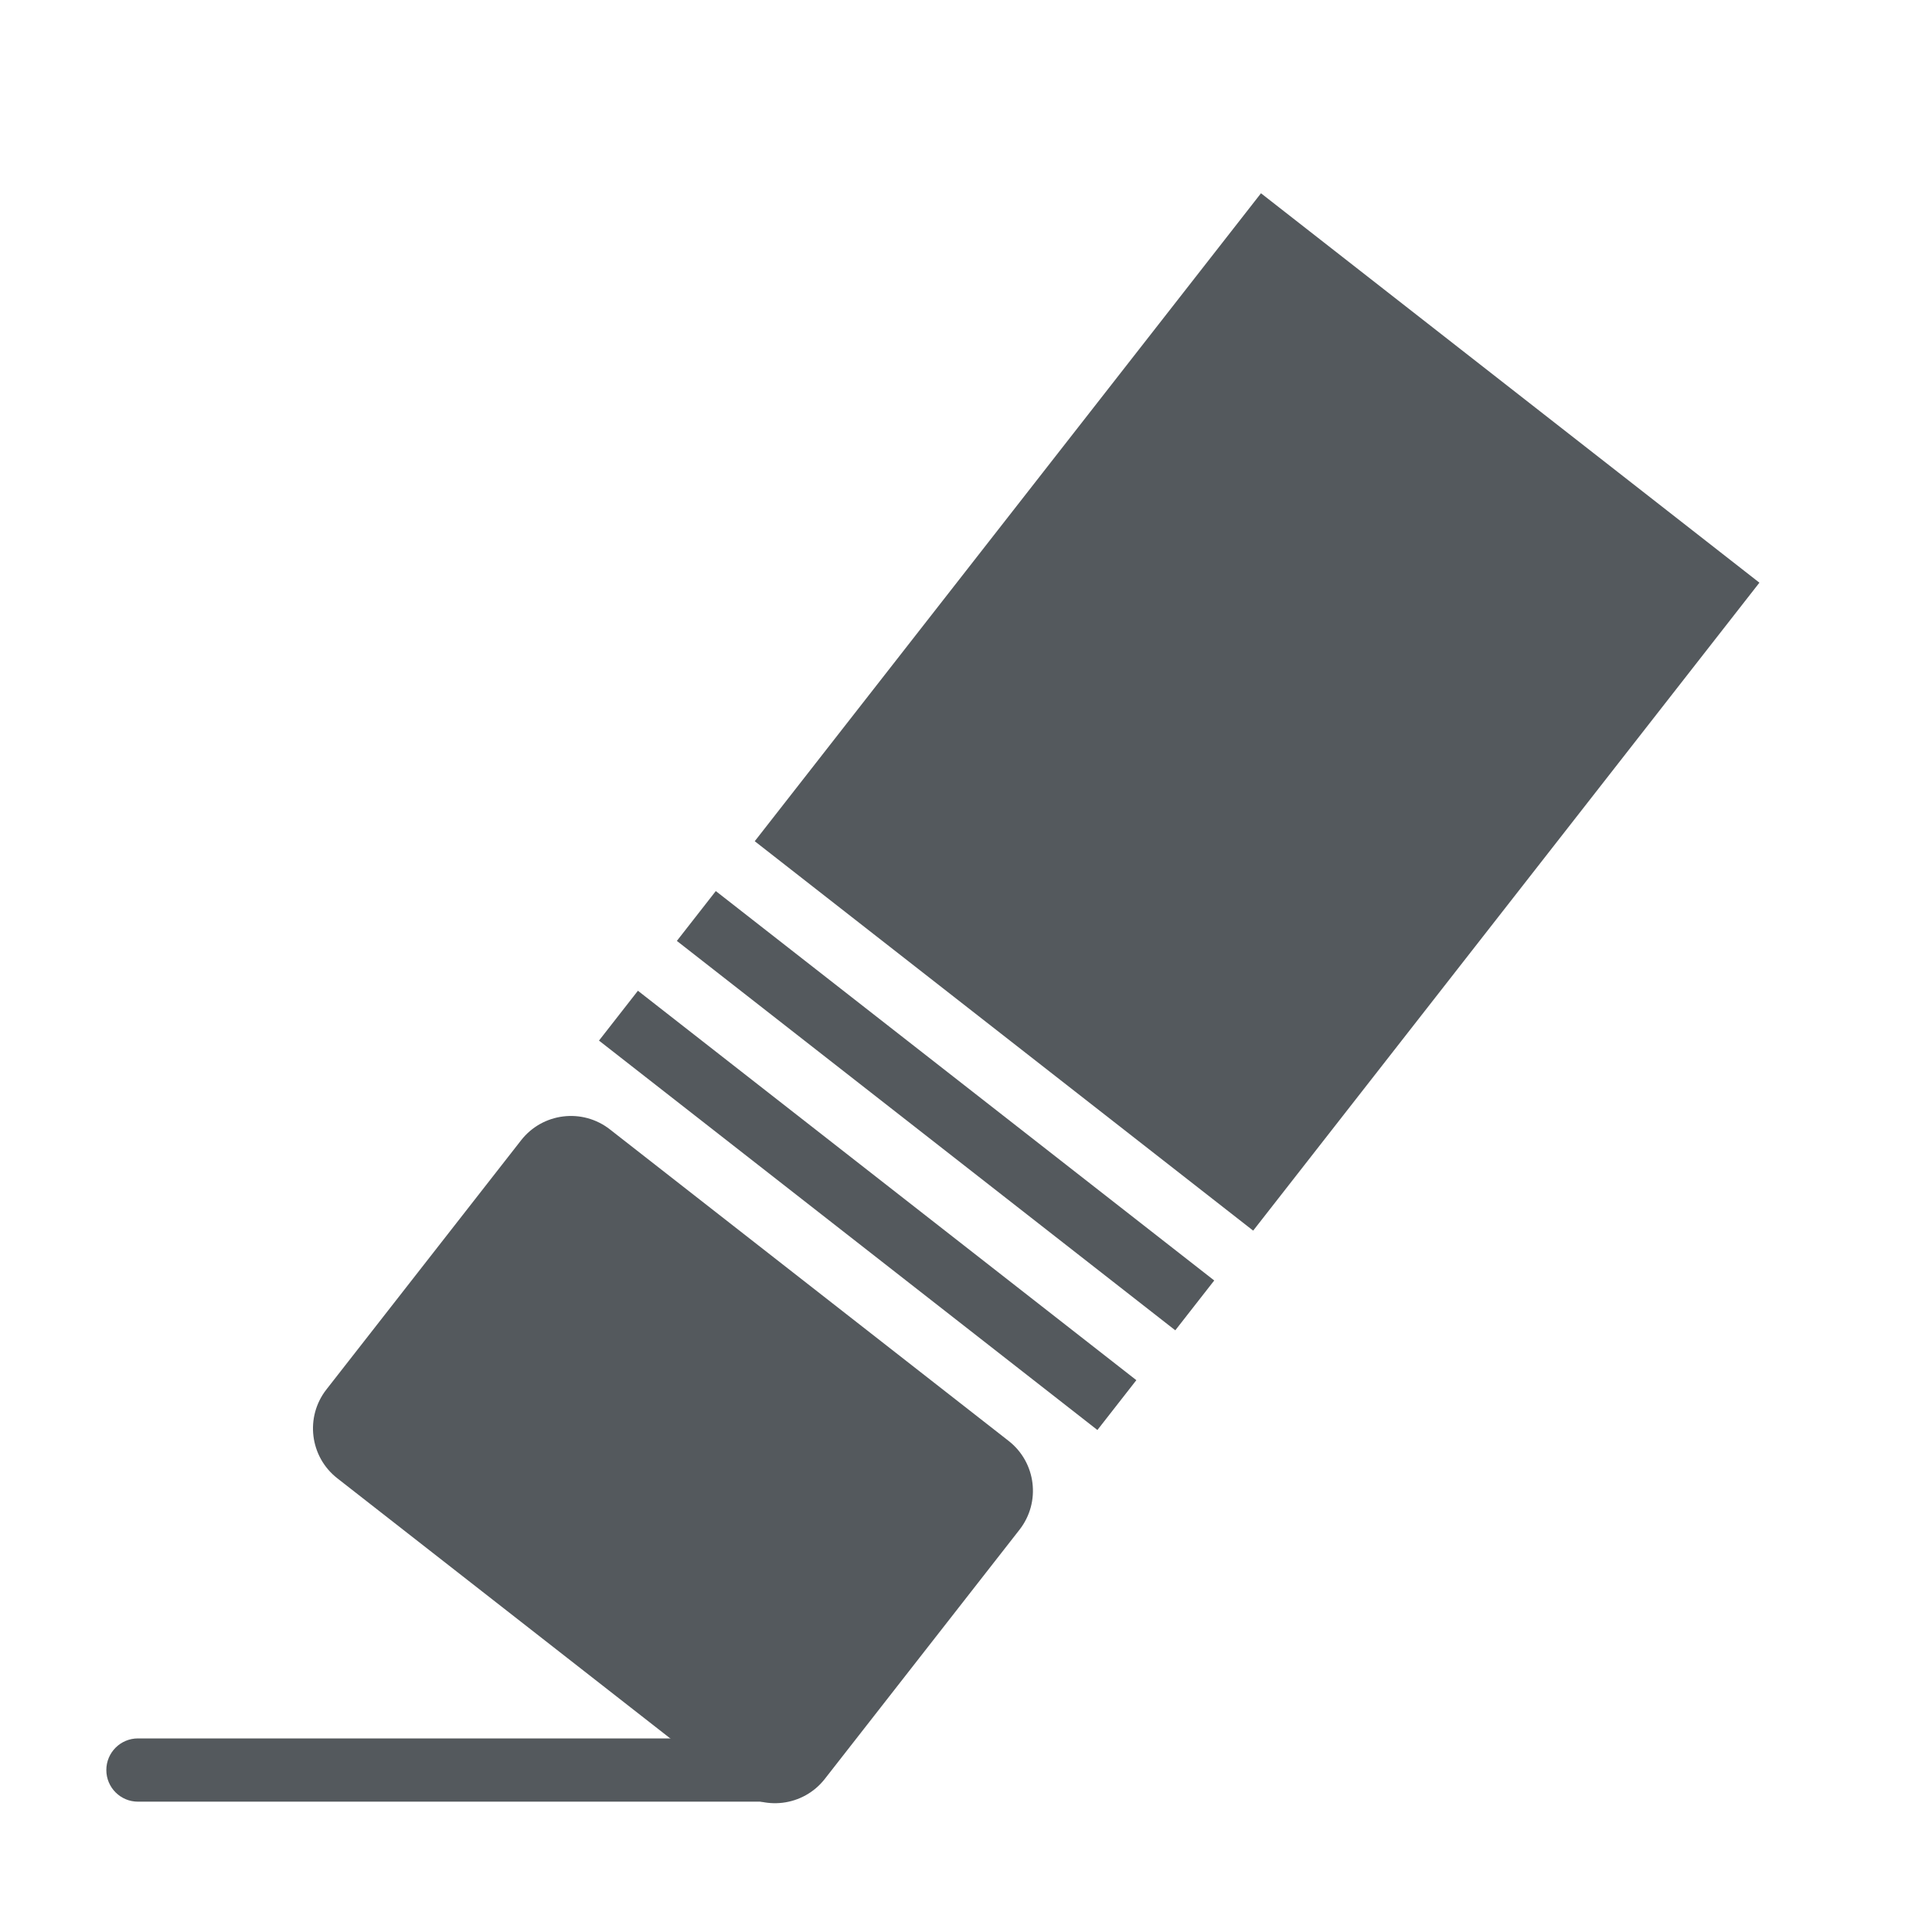
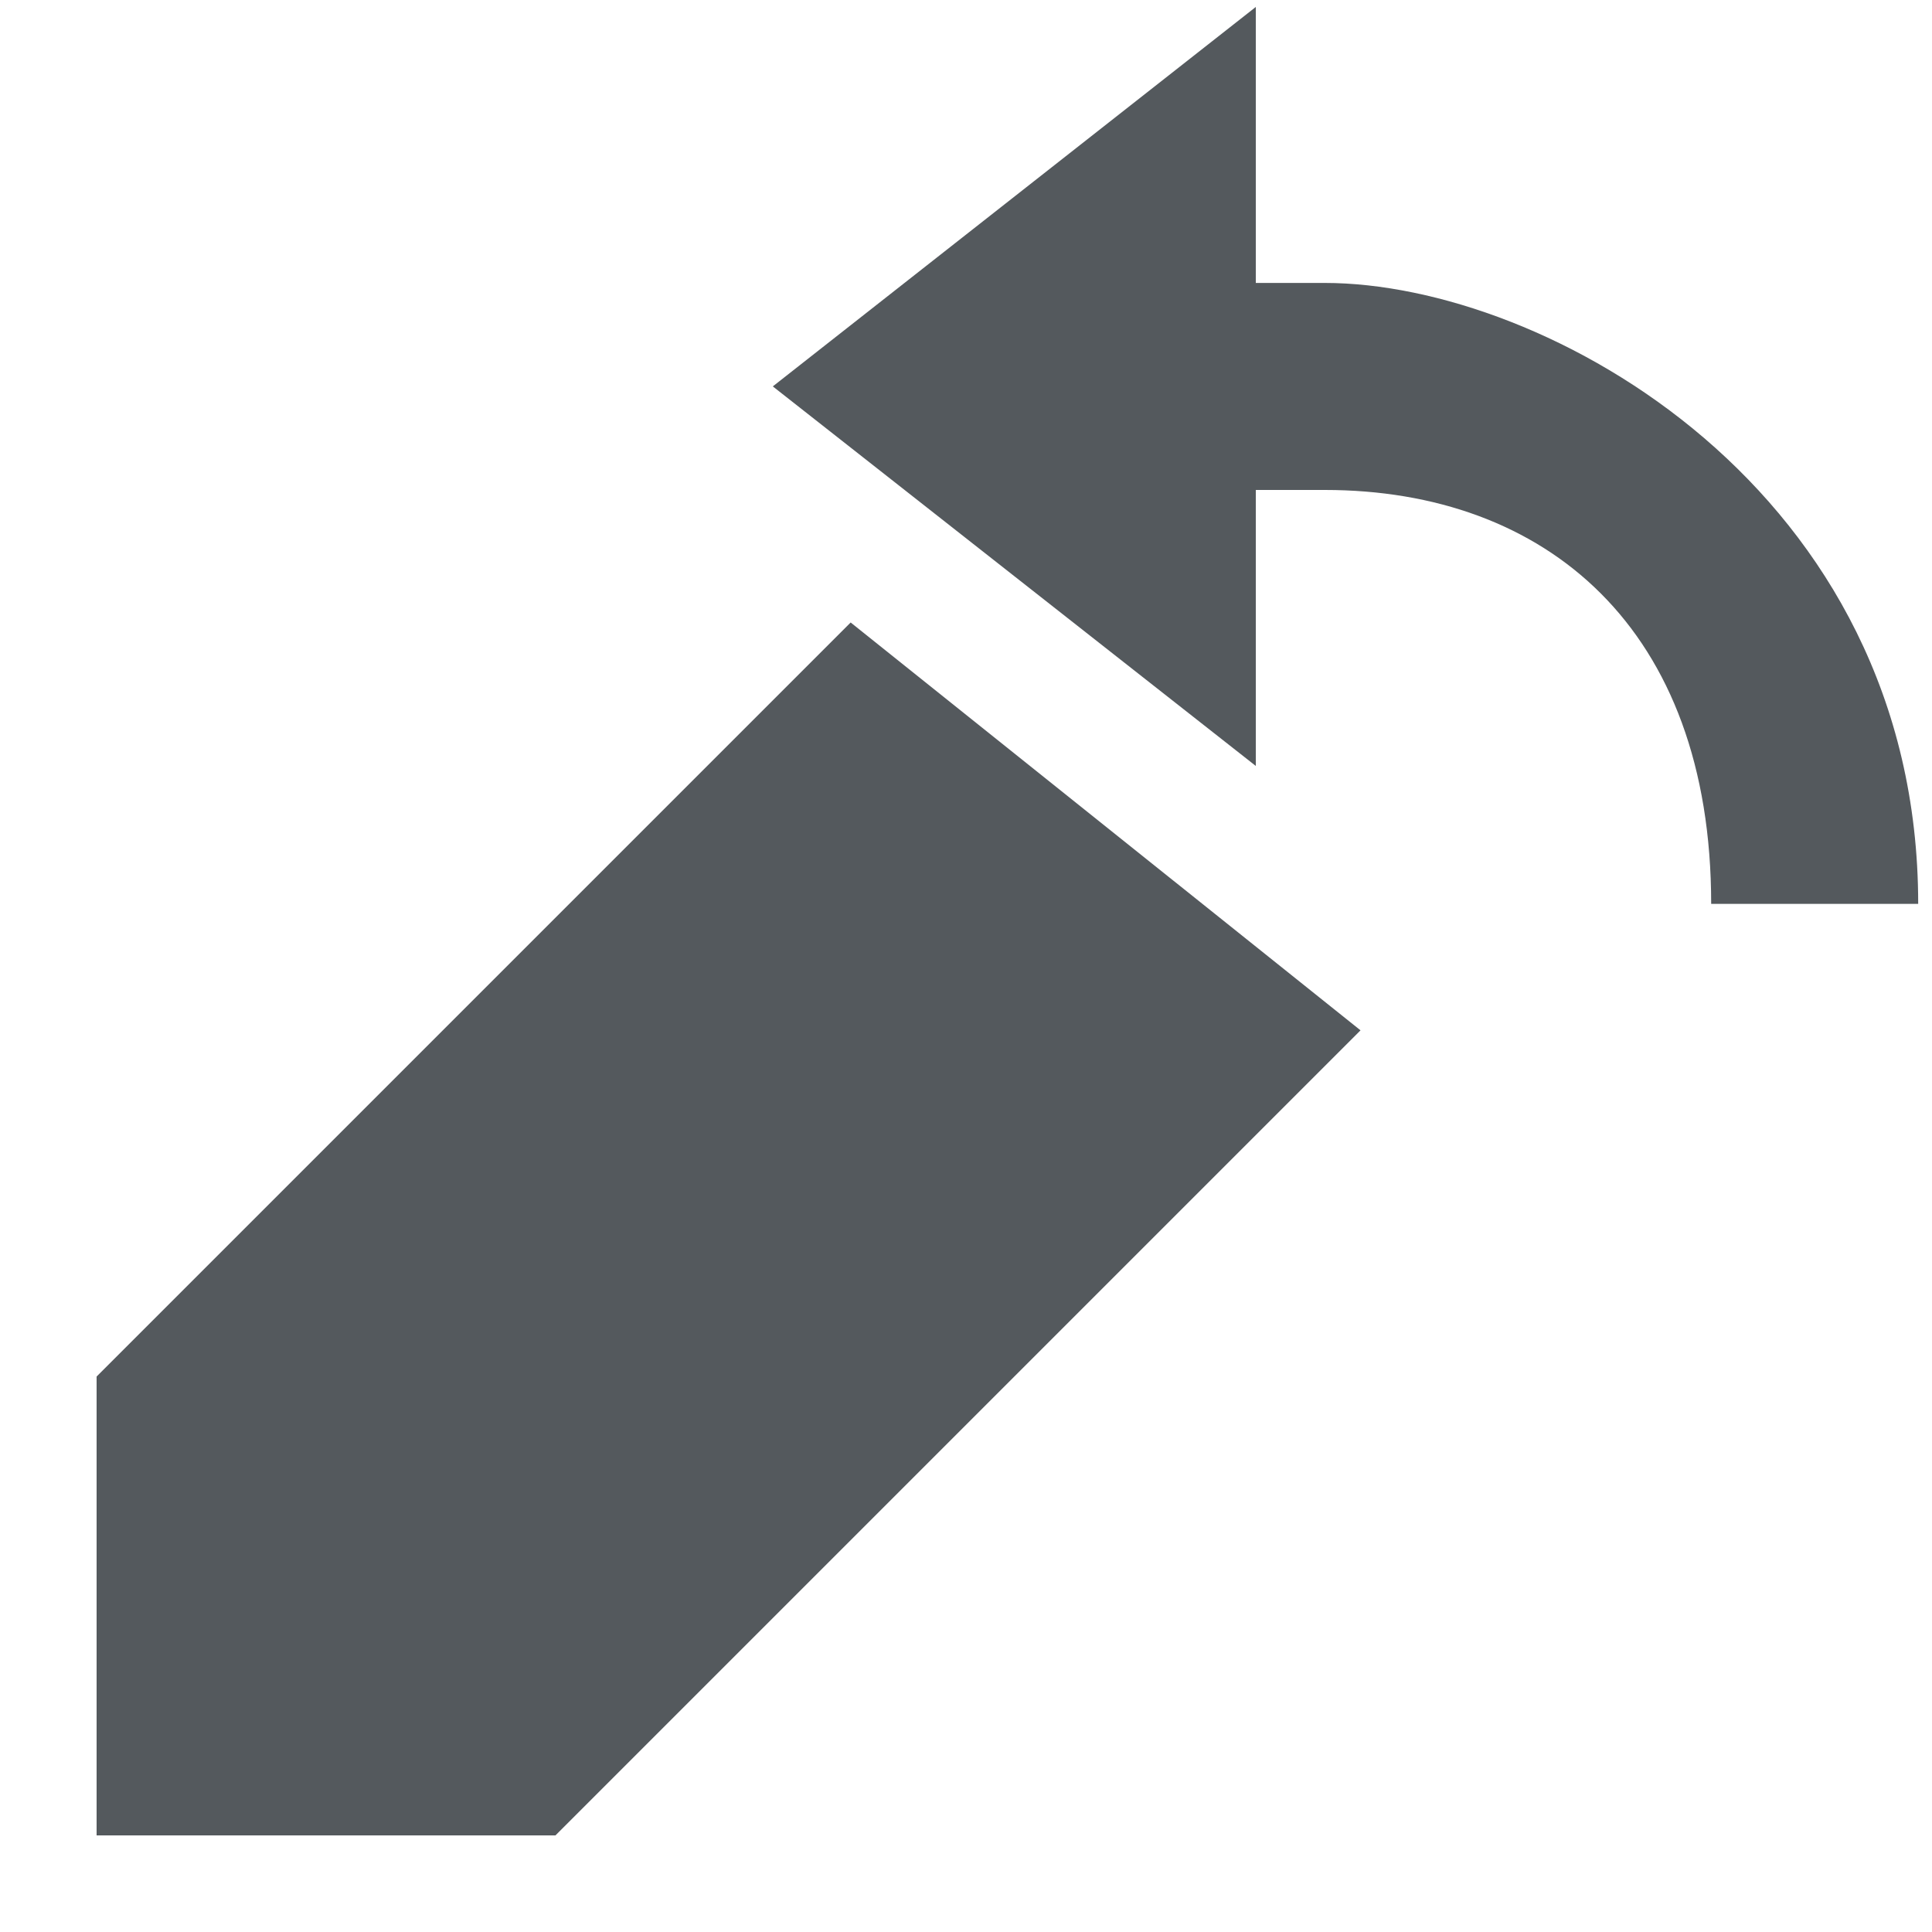
- <svg xmlns="http://www.w3.org/2000/svg" width="30" height="30" viewBox="0 0 30 30">
-   <g fill="#54595d" transform="translate(1.16 2.44) scale(.98216)">
-     <rect width="11" height="1" x=".5" y="25" rx=".5" ry=".5" />
-     <g transform="rotate(38 8.548 27.52)">
-       <rect width="10" height="7" y="18" rx="1" />
-       <path d="M0 14h10v1H0zm0 2h10v1H0zM0 0h10v13H0V0zm2 0h2v11H2V0z" />
-     </g>
+ <svg xmlns="http://www.w3.org/2000/svg" width="20" height="20" viewBox="0 0 20 20">
+   <g fill="#54595d">
+     <path d="M8.806 6.444L1 14.25V19h4.75l8.334-8.334z" />
+     <path d="M13.714 2.929H13V.072L8 4l5 3.929V5.072h.714c2.286 0 4 1.428 4 4.285h2.143c0-4.285-3.857-6.428-6.143-6.428" />
  </g>
</svg>
